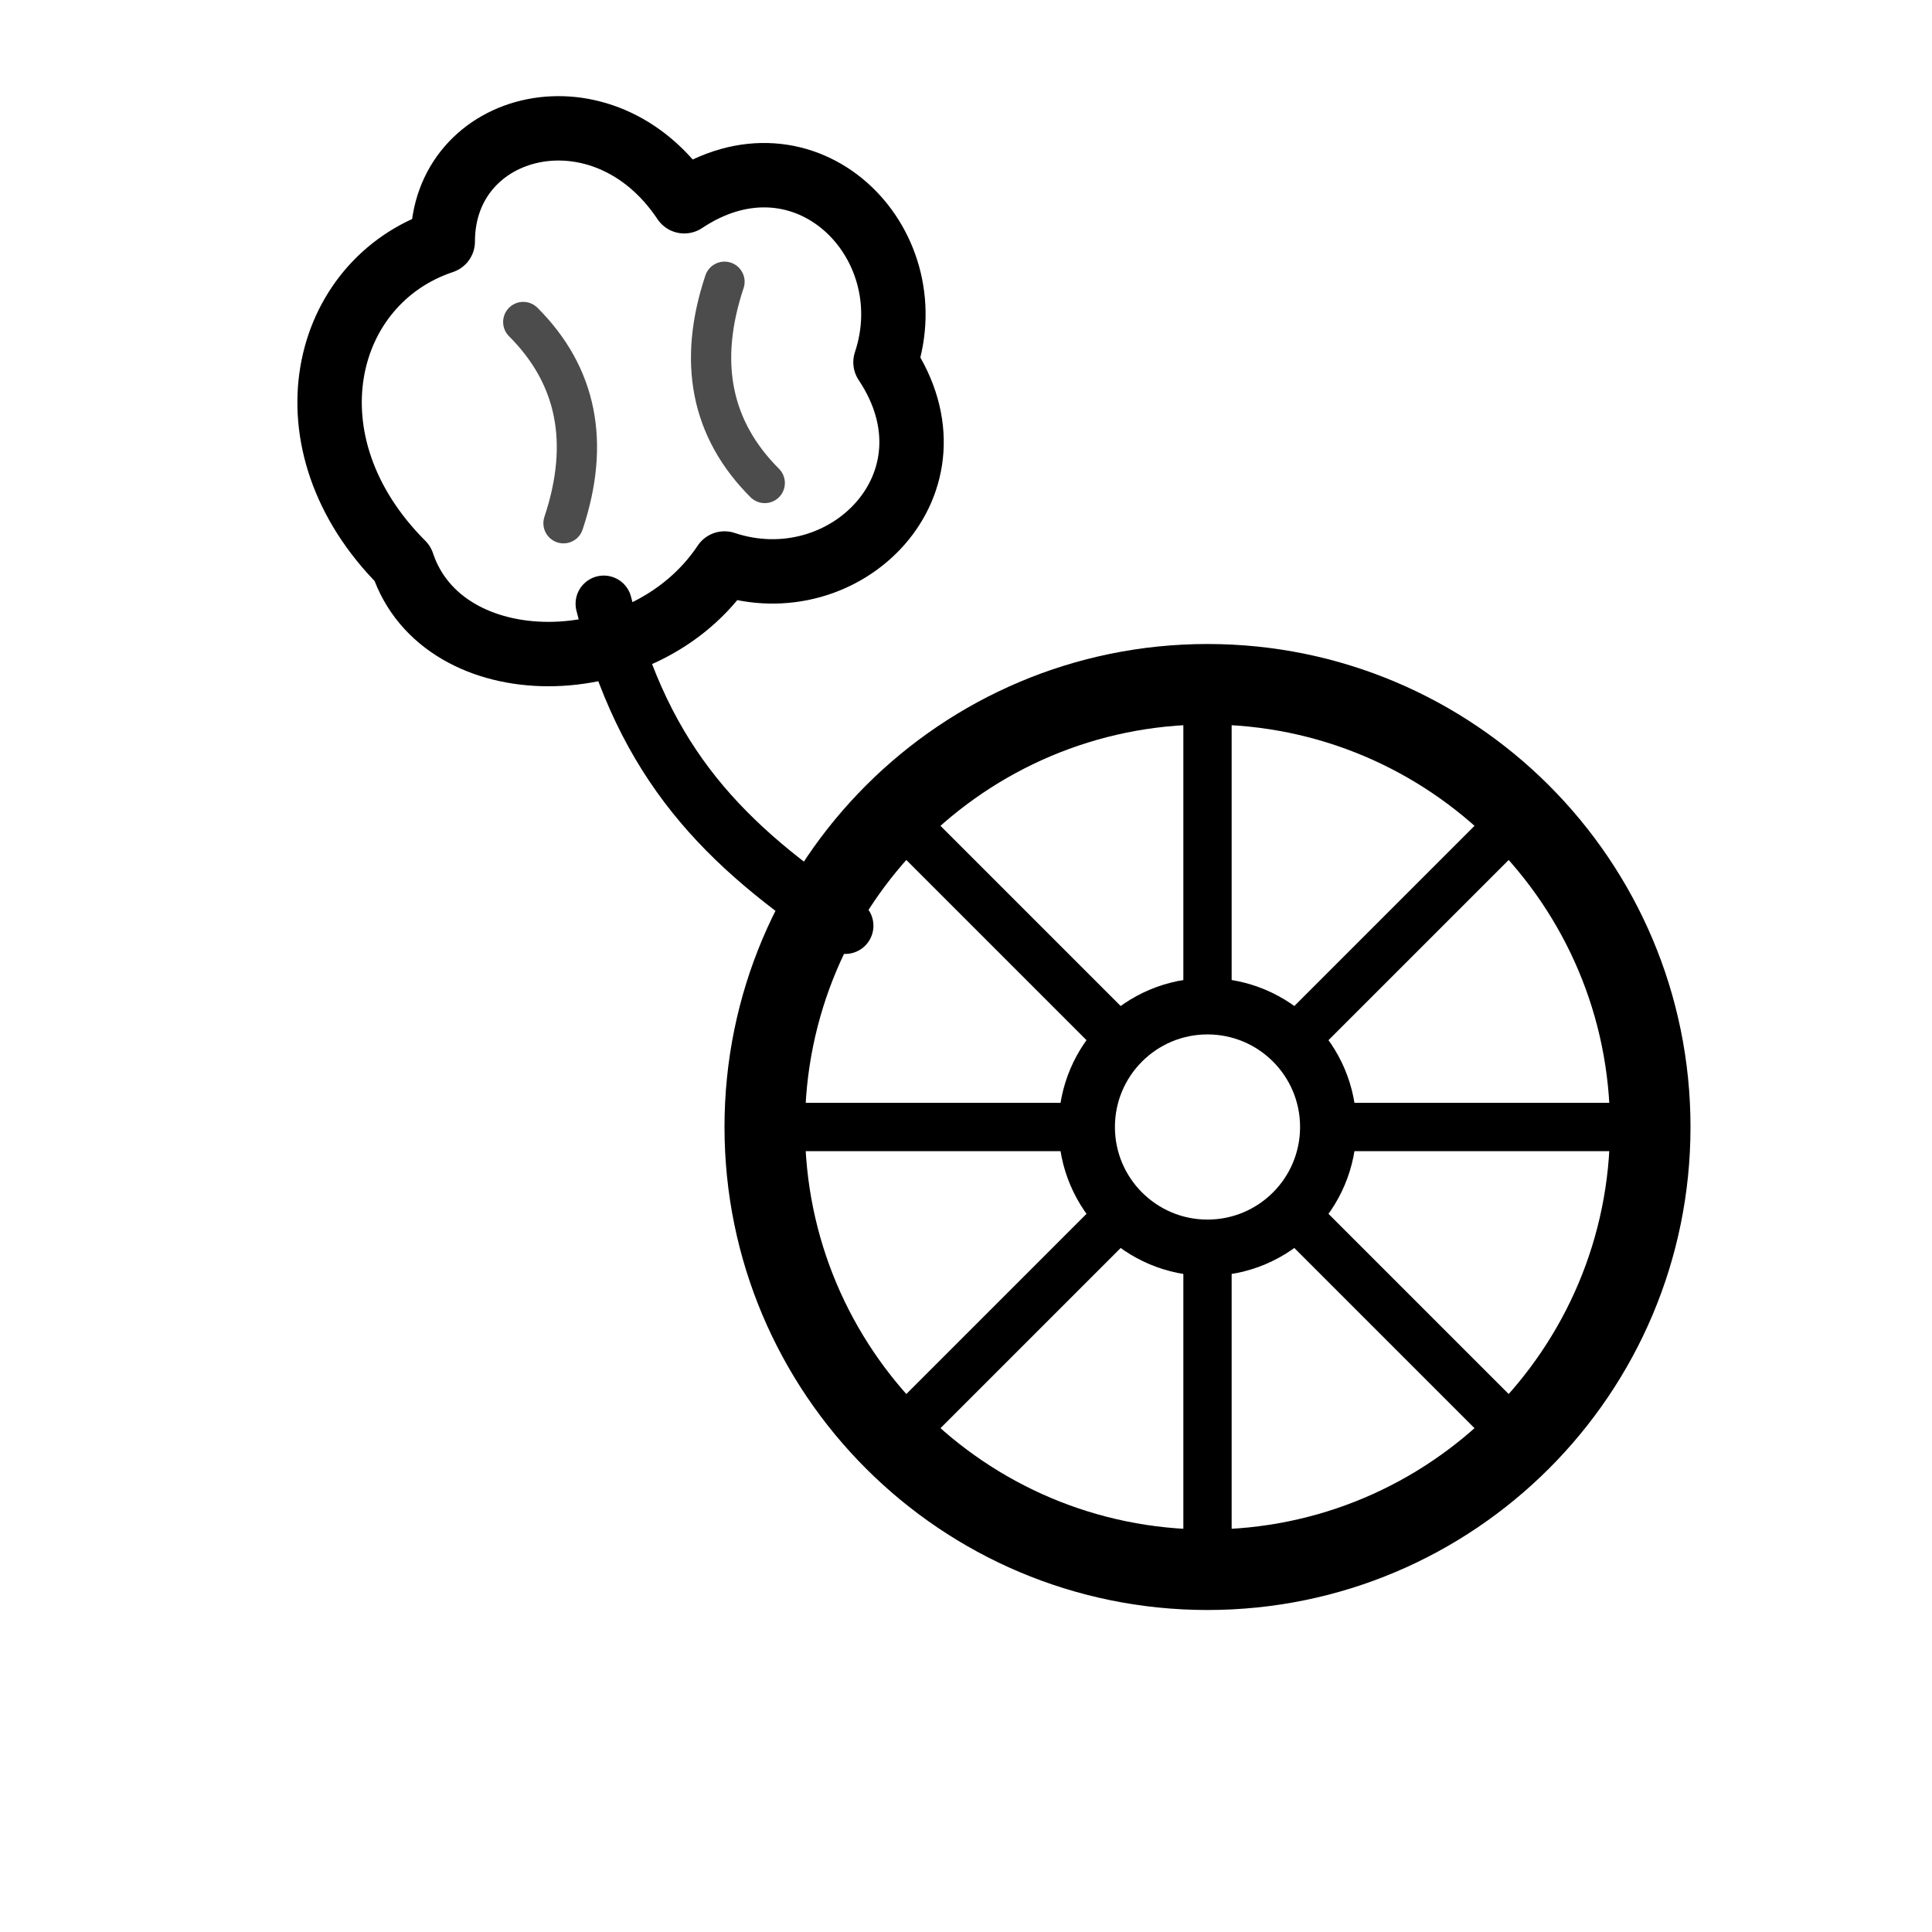
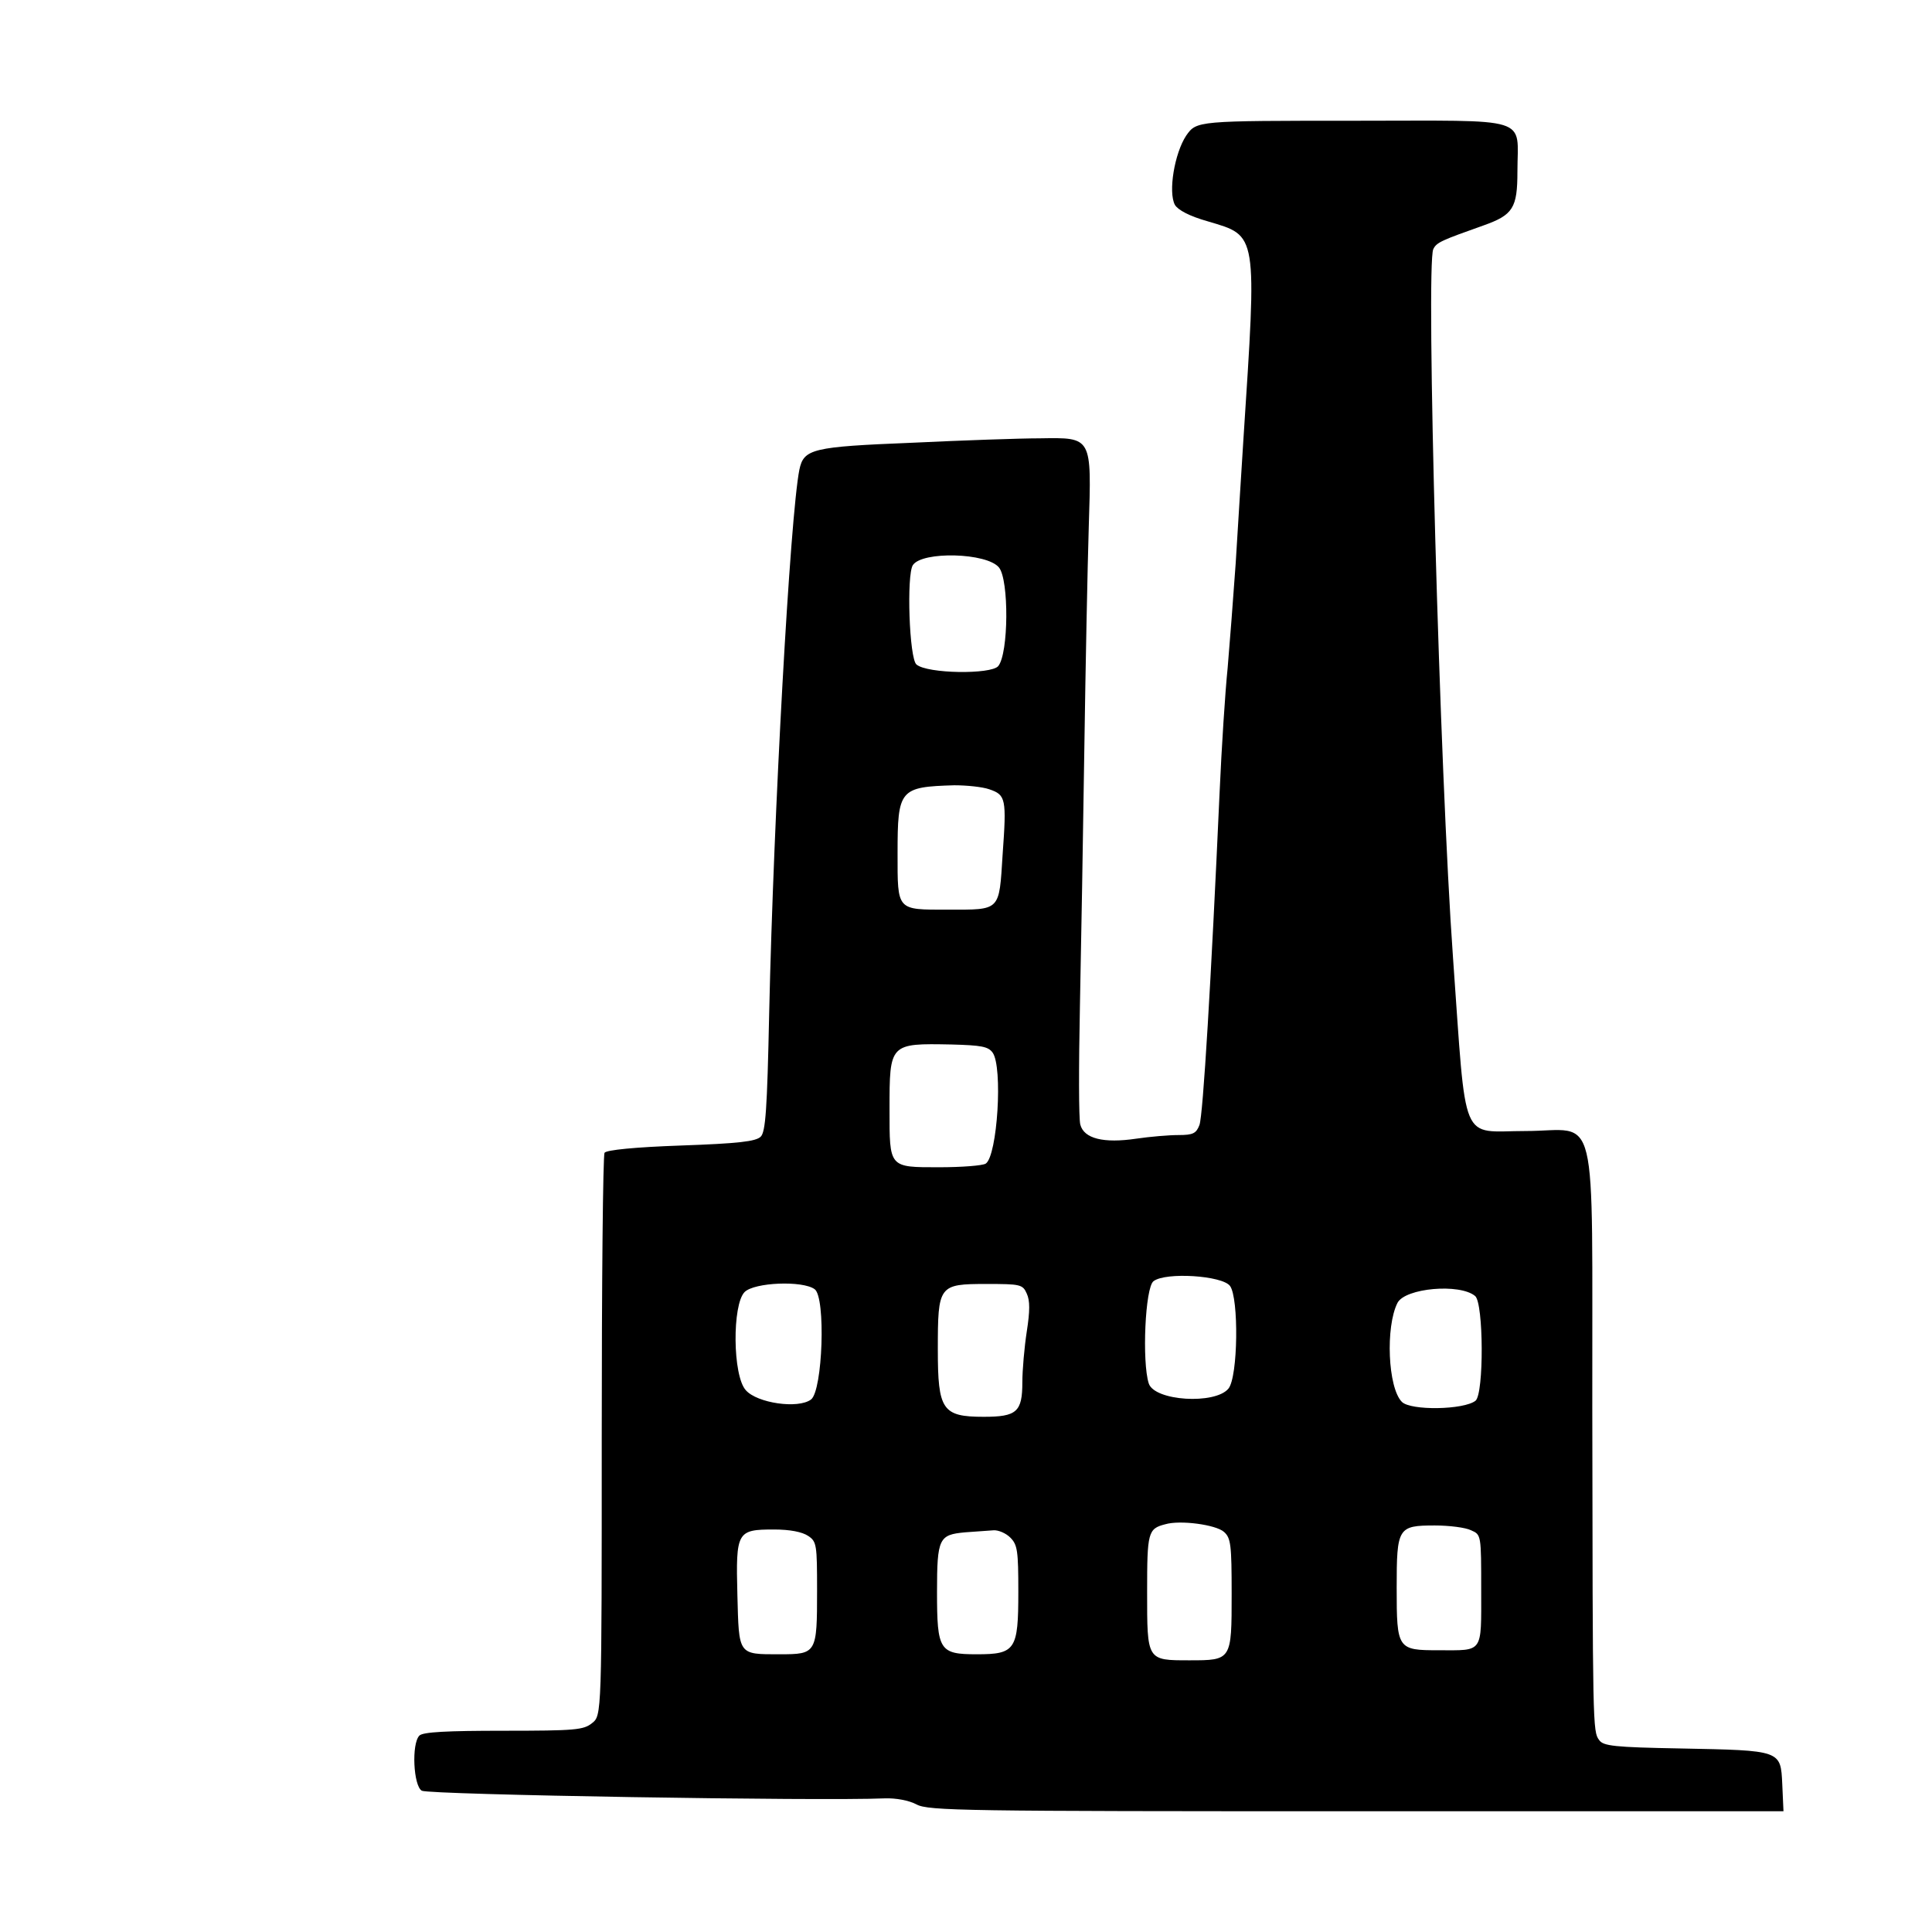
- <svg xmlns="http://www.w3.org/2000/svg" viewBox="0 0 48 48" fill="none" stroke="currentColor" stroke-width="2" stroke-linecap="round" stroke-linejoin="round">
-   <g>
-     <circle cx="30" cy="28" r="11" />
-     <circle cx="30" cy="28" r="3" stroke-width="1.4" />
-     <path d="M 30 17 v 8 M 30 31 v 8 M 19 28 h 8 M 33 28 h 8 M 22.2 20.2 l 5.6 5.6 M 32.2 30.2 l 5.6 5.6 M 37.8 20.2 l -5.6 5.6 M 27.8 30.2 l -5.6 5.6" stroke-width="1.2" />
-   </g>
-   <g>
-     <path d="M 10 14 C 7 11 8 7 11 6 C 11 3 15 2 17 5 C 20 3 23 6 22 9 C 24 12 21 15 18 14 C 16 17 11 17 10 14 Z" stroke-width="1.6" />
-     <path d="M 15 15 C 16 19 18 21 21 23" stroke-width="1.4" />
-     <path d="M 13 8 q 2 2 1 5 M 18 7 q -1 3 1 5" stroke-width="1" opacity="0.7" />
+ <svg xmlns="http://www.w3.org/2000/svg" viewBox="0 0 480 480" fill="currentColor">
+   <g transform="translate(0,480) scale(0.1,-0.1)">
+     <path d="M2947 4463 c-29 -44 -45 -140 -28 -172 8 -13 36 -28 82 -41 124 -37 122 -24 88 -545 -5 -82 -14 -220 -19 -305 -6 -85 -15 -202 -20 -260 -6 -58 -15 -197 -20 -310 -21 -466 -41 -801 -50 -825 -8 -21 -16 -25 -52 -25 -24 0 -71 -4 -105 -9 -81 -12 -130 0 -139 35 -4 14 -4 145 -1 292 3 147 8 436 11 642 3 206 8 454 11 551 7 225 9 222 -121 220 -49 0 -192 -5 -318 -11 -248 -10 -269 -15 -280 -67 -23 -116 -64 -855 -75 -1350 -5 -241 -9 -295 -21 -307 -12 -12 -56 -17 -198 -22 -114 -4 -185 -11 -190 -18 -4 -6 -7 -323 -7 -704 0 -694 0 -694 -24 -713 -21 -17 -41 -19 -220 -19 -140 0 -200 -3 -209 -12 -20 -20 -15 -125 6 -137 18 -10 988 -26 1150 -19 28 1 60 -5 79 -15 29 -16 120 -17 1093 -17 l1061 0 -3 67 c-4 85 -2 84 -253 89 -164 3 -192 6 -202 21 -16 21 -16 35 -17 826 -1 768 18 687 -166 687 -164 0 -146 -44 -180 430 -33 457 -68 1724 -49 1761 8 17 21 22 125 59 73 26 84 43 84 134 0 139 41 126 -405 126 -392 0 -392 0 -418 -37z m-465 -1073 c25 -31 24 -214 -2 -245 -18 -21 -176 -19 -203 4 -18 14 -25 223 -9 247 23 35 184 31 214 -6z m-24 -551 c41 -14 43 -23 33 -162 -9 -142 -4 -137 -136 -137 -128 0 -125 -4 -125 140 0 159 5 165 141 169 31 0 70 -4 87 -10z m8 -654 c26 -35 12 -257 -17 -276 -8 -5 -60 -9 -116 -9 -125 0 -123 -2 -123 144 0 164 0 164 154 161 74 -2 91 -5 102 -20z m590 -580 c22 -30 20 -226 -4 -255 -33 -40 -184 -31 -198 13 -17 53 -9 239 12 254 30 23 171 14 190 -12z m-1032 -8 c28 -20 20 -252 -9 -274 -32 -24 -134 -9 -162 23 -33 36 -34 213 -3 244 24 24 144 29 174 7z m527 -11 c8 -17 8 -43 0 -94 -6 -39 -11 -96 -11 -126 0 -74 -14 -86 -96 -86 -103 0 -114 17 -114 167 0 160 2 163 121 163 84 0 90 -1 100 -24z m1114 -6 c21 -18 22 -242 1 -260 -29 -23 -161 -25 -183 -3 -35 35 -41 187 -11 246 19 37 155 49 193 17z m-624 -586 c17 -15 19 -32 19 -154 0 -165 0 -165 -105 -165 -106 0 -105 -1 -105 170 0 148 2 157 45 168 37 11 126 -1 146 -19z m614 4 c25 -11 25 -11 25 -149 0 -158 6 -149 -105 -149 -103 0 -105 2 -105 155 0 150 3 155 95 155 35 0 76 -5 90 -12z m-1647 -14 c21 -14 22 -22 22 -135 0 -157 -1 -159 -93 -159 -104 0 -101 -3 -105 148 -4 157 -1 162 91 162 40 0 70 -6 85 -16z m502 -4 c18 -18 20 -33 20 -135 0 -144 -7 -155 -103 -155 -93 0 -99 9 -99 155 0 134 5 142 70 148 26 2 57 4 70 5 12 1 31 -7 42 -18z" />
  </g>
</svg>
